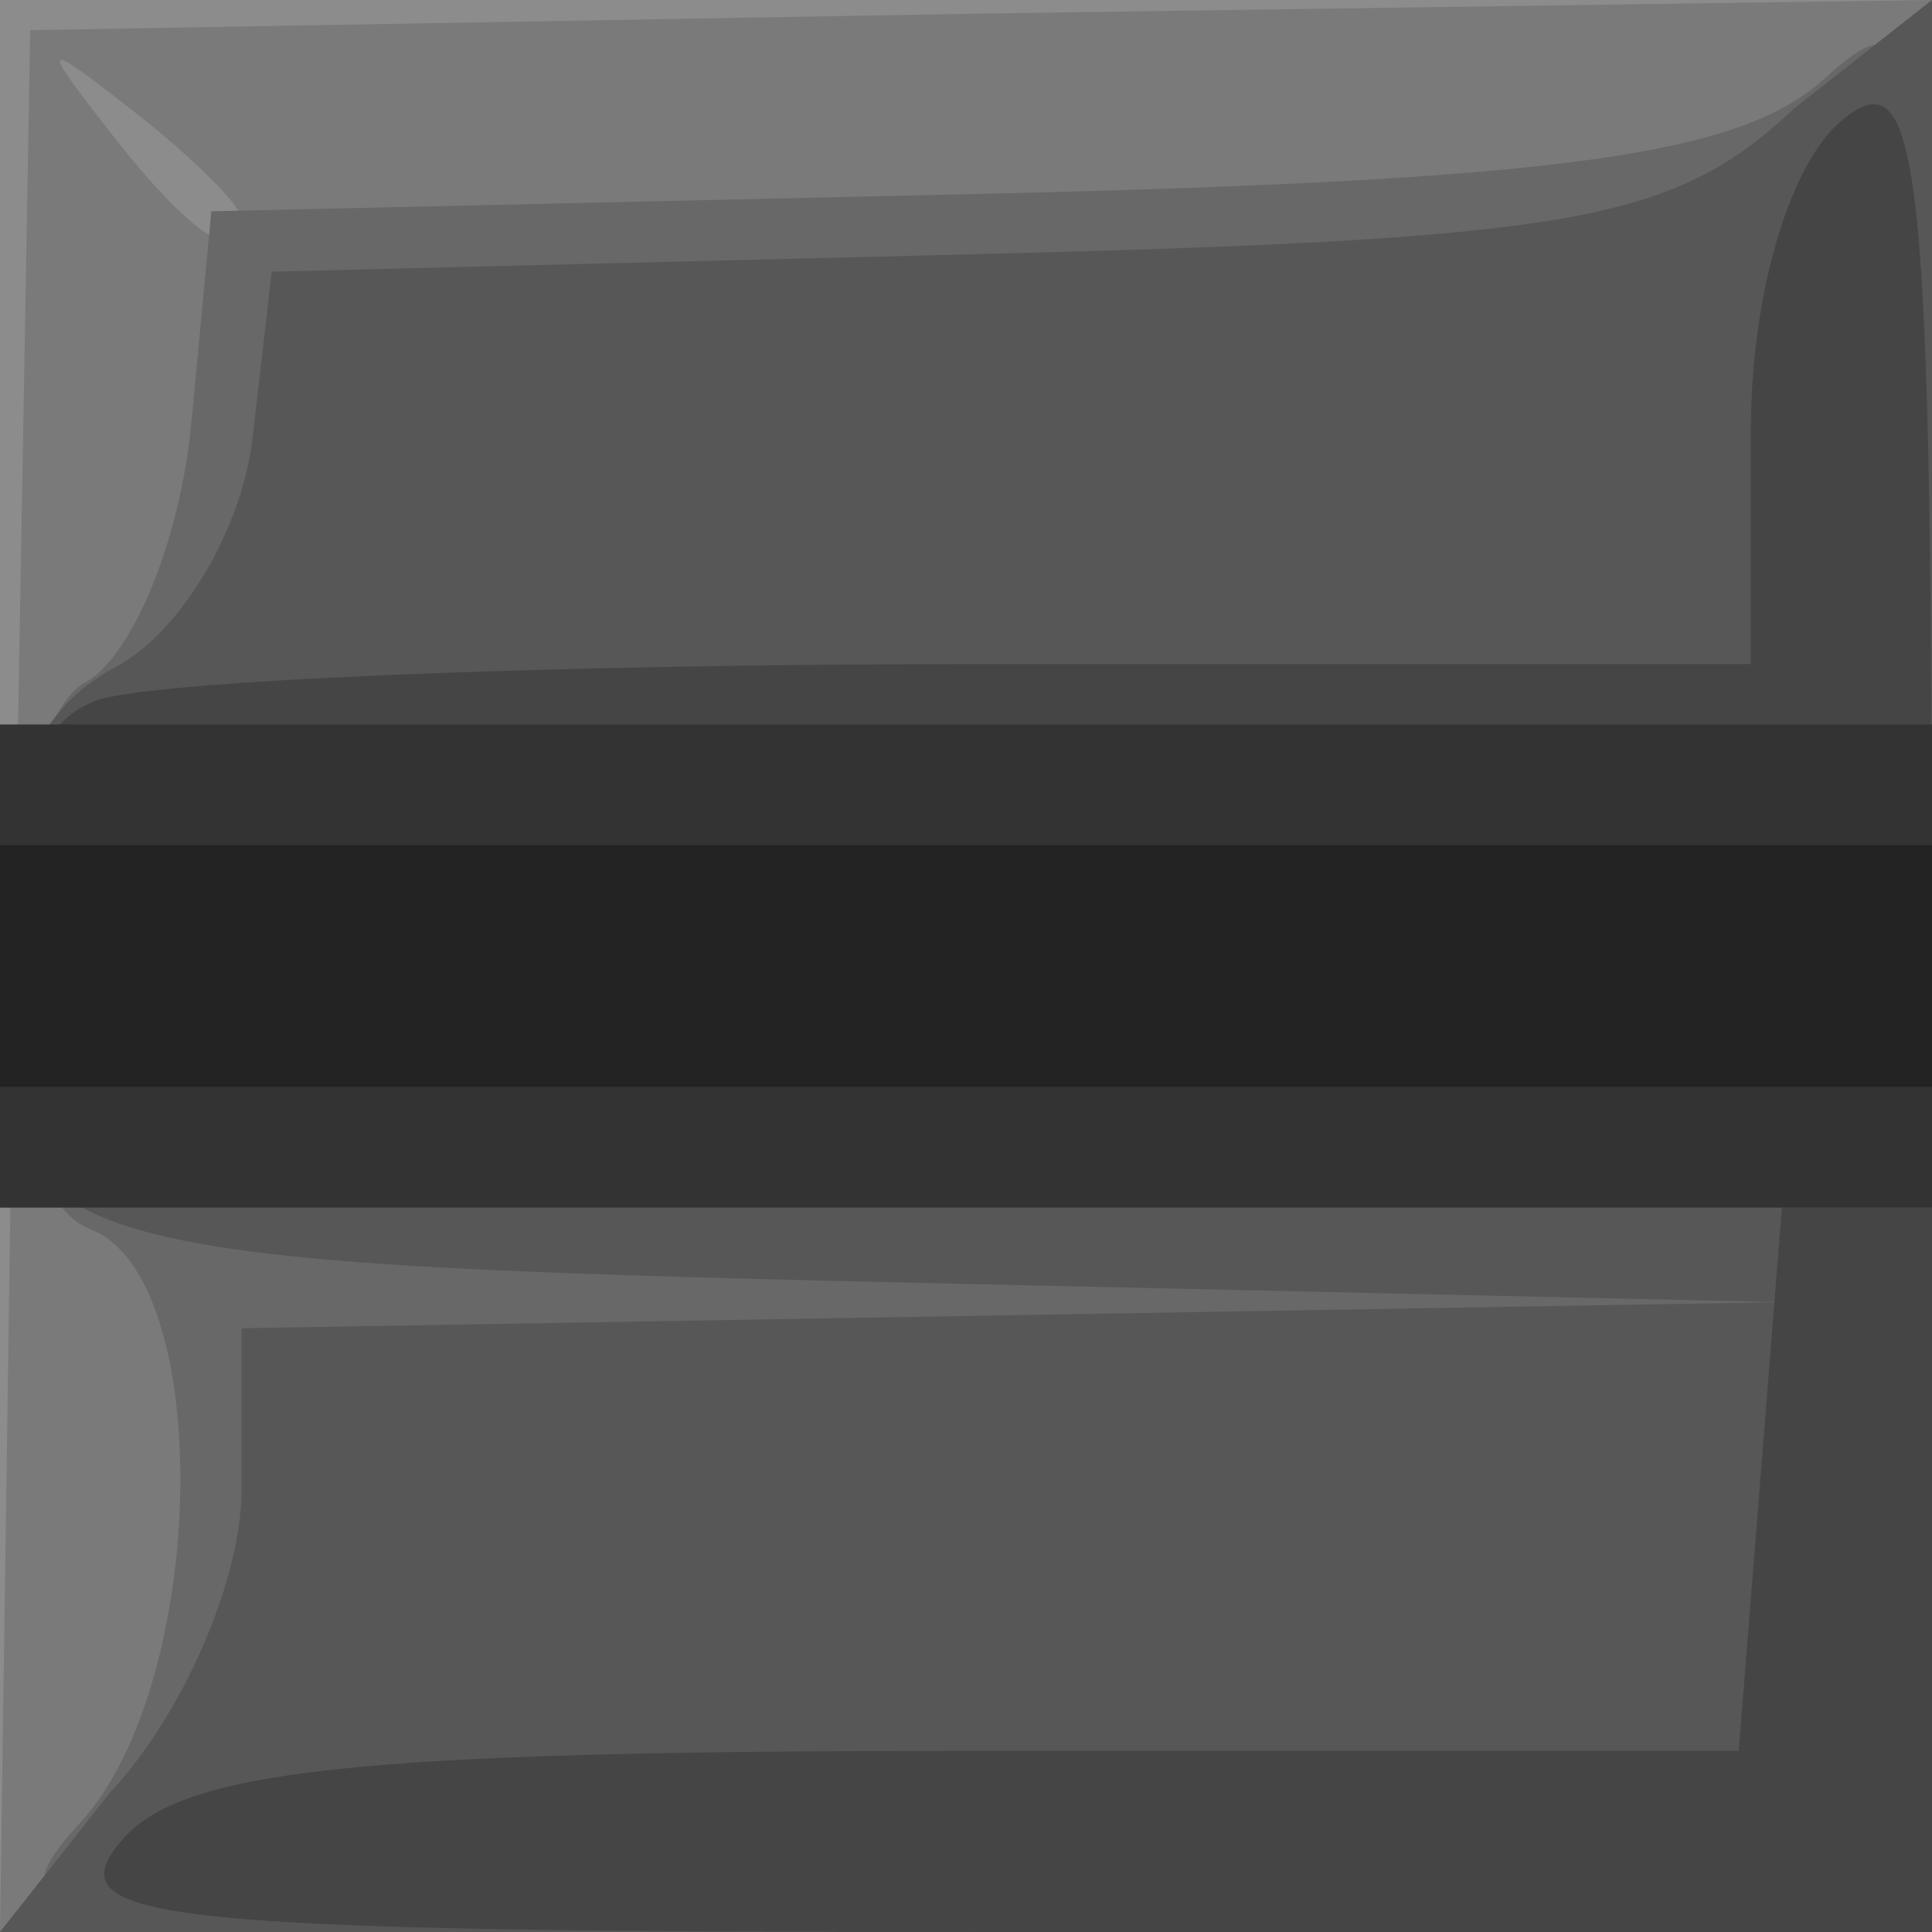
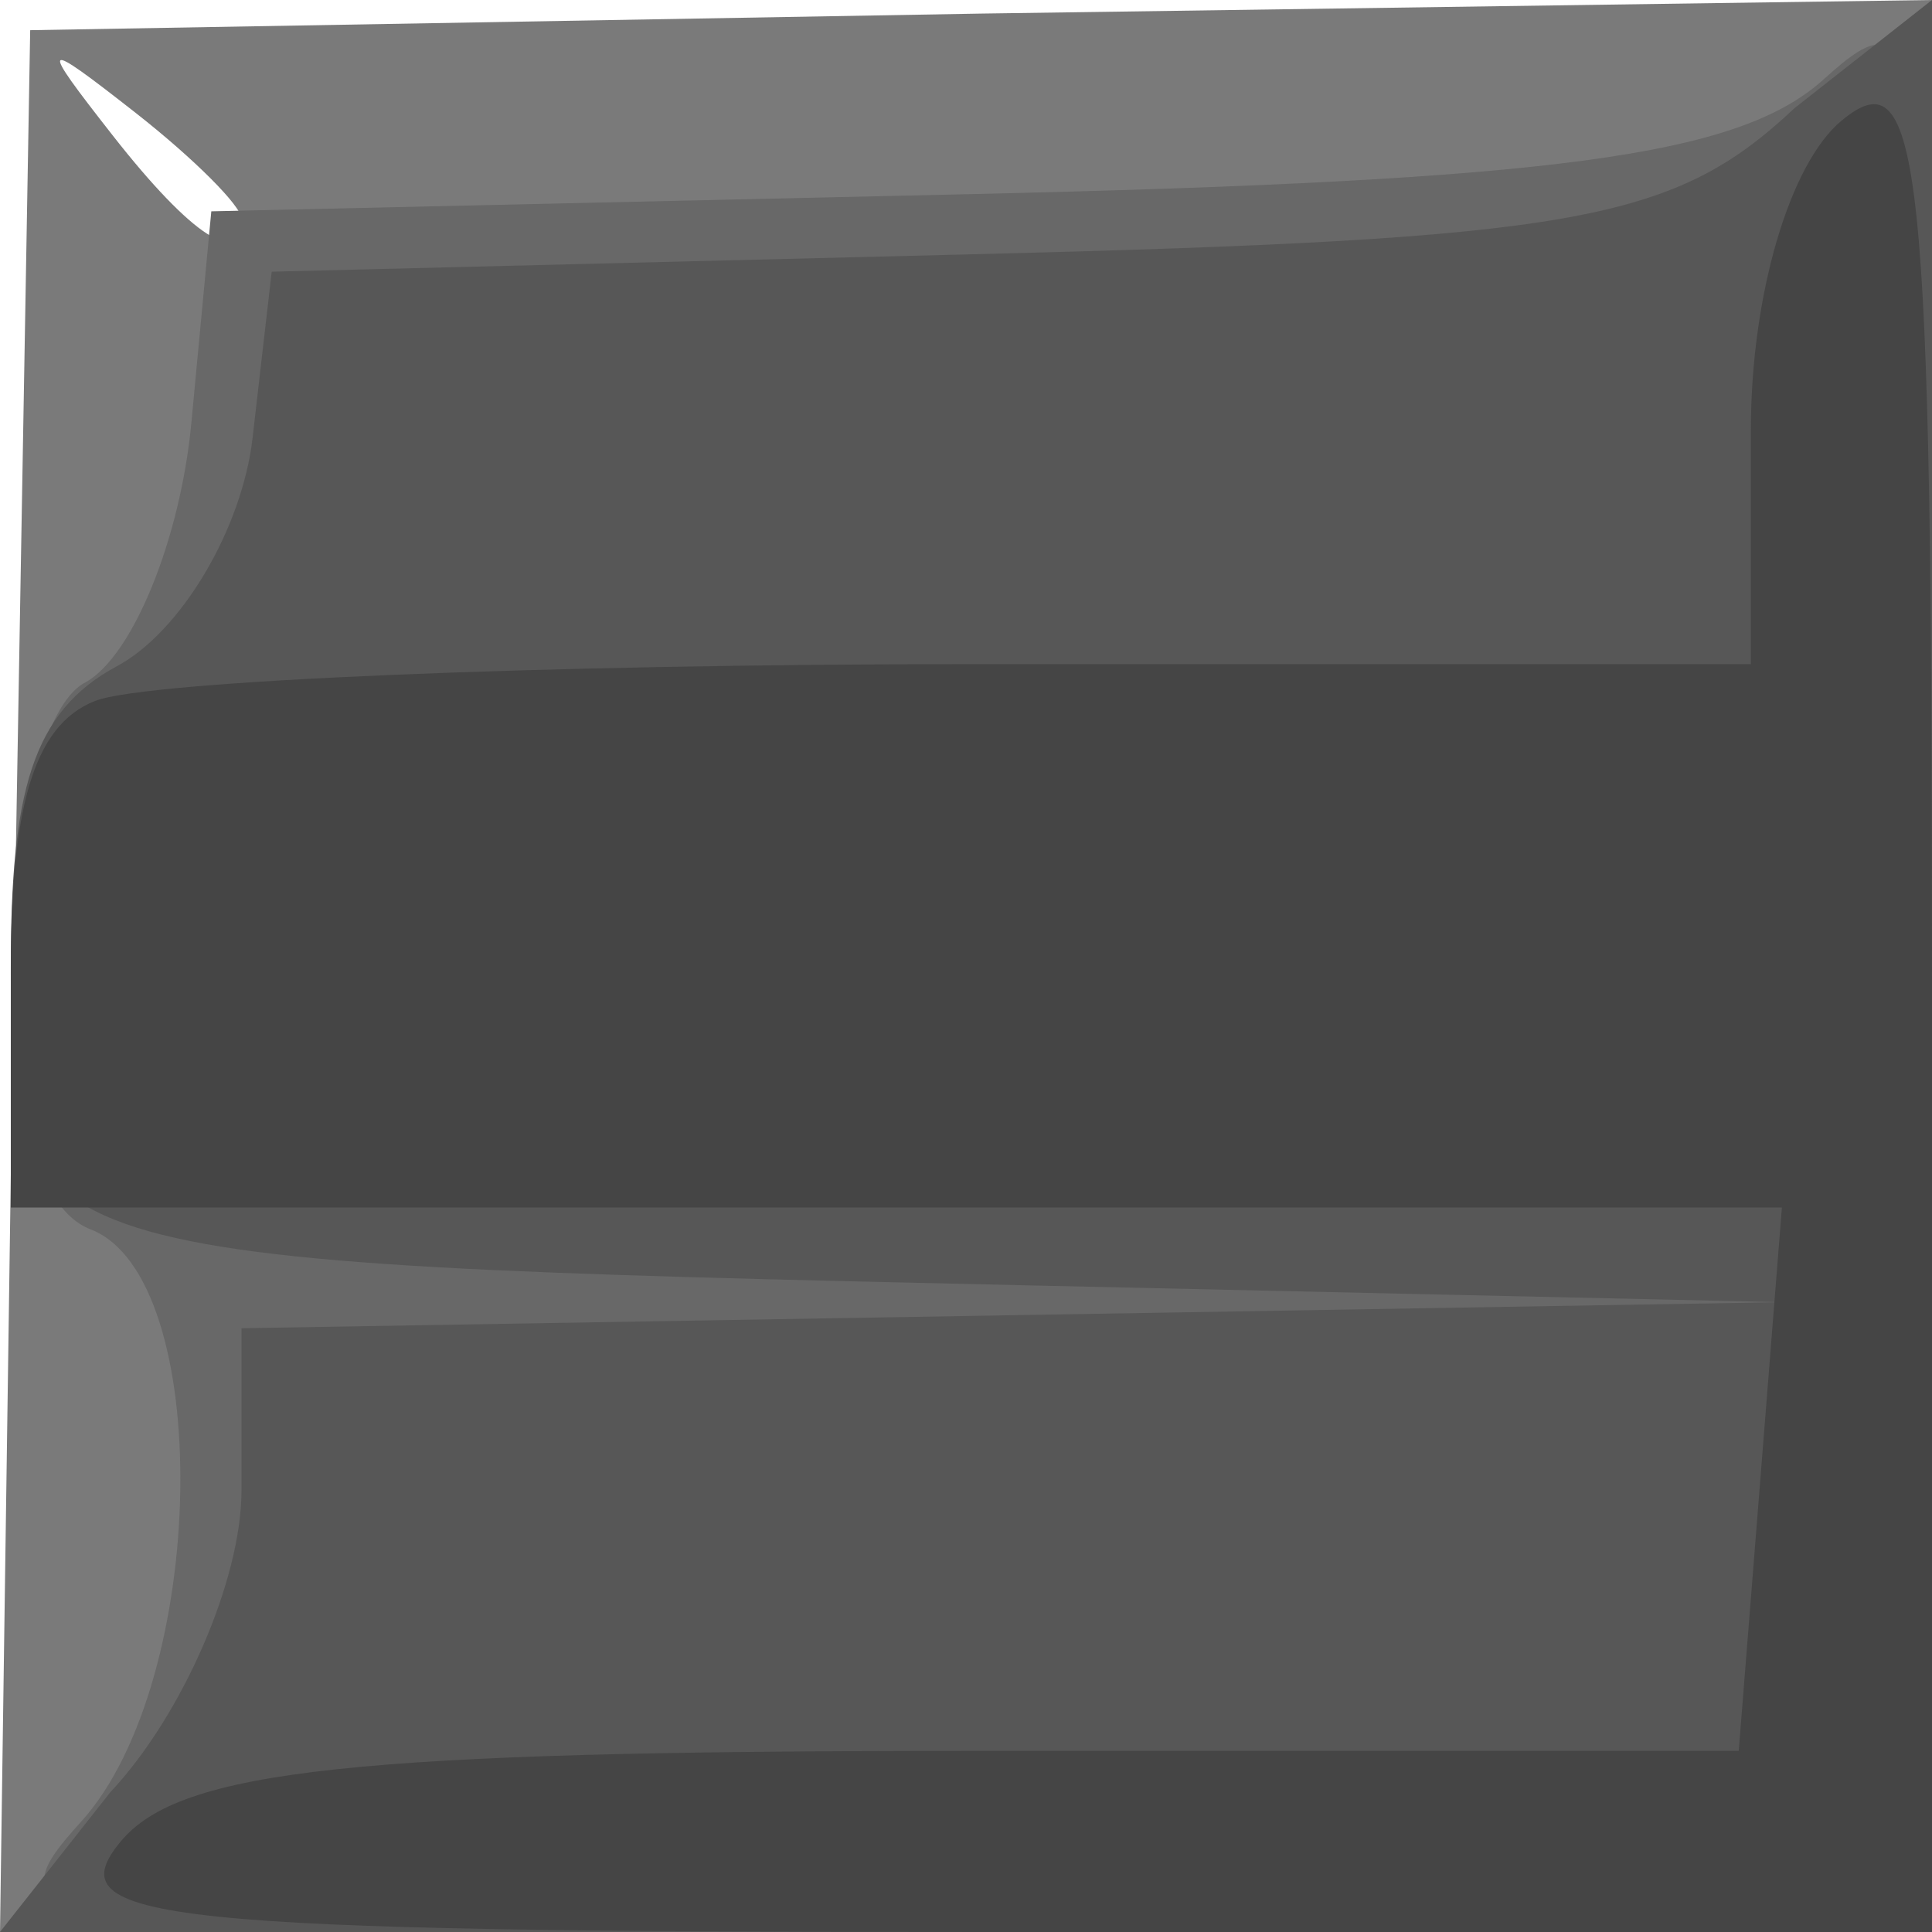
<svg xmlns="http://www.w3.org/2000/svg" id="svg15582" height="32px" width="32px">
  <defs id="defs3" />
  <g id="layer1">
-     <g transform="translate(-576,-700.3622)" id="g8724">
-       <path id="path8736" d="M 576,716.362 L 576,700.362 L 592,700.362 L 608,700.362 L 608,716.362 L 608,732.362 L 592,732.362 L 576,732.362 L 576,716.362 z " style="fill:#8c8c8c;fill-opacity:1" />
-       <path id="path8734" d="M 576.225,716.612 L 576.5,700.862 L 592.25,700.587 L 608,700.362 L 608,716.337 L 608,732.362 L 591.975,732.362 L 576,732.362 L 576.225,716.612 z M 580,703.985 C 580,703.777 579.212,702.989 578.25,702.235 C 576.664,700.991 576.629,701.026 577.872,702.612 C 579.179,704.278 580,704.808 580,703.985 z " style="fill:#7a7a7a;fill-opacity:1" />
-       <path id="path8732" d="M 577.345,730.533 C 579.454,728.203 579.56,721.514 577.5,720.724 C 575.525,719.966 576,712.362 577.42,711.662 C 578.201,711.222 578.989,709.287 579.17,707.362 L 579.5,703.862 L 591.957,703.58 C 601.758,703.358 604.796,702.951 606.207,701.675 C 607.924,700.121 608,700.738 608,716.207 L 608,732.362 L 591.845,732.362 C 576.258,732.362 575.748,732.298 577.345,730.533 z " style="fill:#686868;fill-opacity:1" />
-       <path id="path8730" d="M 577.826,730.048 C 579.022,728.775 580,726.525 580,725.048 L 580,722.362 L 592.75,722.146 L 605.5,721.93 L 593,721.651 C 576.129,721.275 576,721.235 576,716.378 C 576,713.501 576.524,712.152 577.934,711.398 C 578.997,710.829 580.009,709.125 580.184,707.613 L 580.5,704.862 L 591.973,704.577 C 602.093,704.326 603.714,704.04 605.723,702.153 L 608,700.362 L 608,716.188 L 608,732.362 L 591.826,732.362 L 576,732.362 L 577.826,730.048 z " style="fill:#575757;fill-opacity:1" />
-       <path id="path8728" d="M 578,730.862 C 578.988,729.672 581.884,729.362 592.022,729.362 L 604.799,729.362 L 605.157,724.862 L 605.514,720.362 L 590.757,720.362 L 576,720.362 L 576,716.469 C 576,713.842 576.514,712.379 577.582,711.969 C 578.452,711.635 584.977,711.362 592.082,711.362 L 605,711.362 L 605,707.485 C 605,705.258 605.639,703.077 606.5,702.362 C 607.822,701.265 608,702.966 608,716.74 L 608,732.362 L 592.378,732.362 C 578.604,732.362 576.902,732.185 578,730.862 z " style="fill:#454545;fill-opacity:1" />
-       <path id="path8726" d="M 576,716.362 L 576,712.362 L 592,712.362 L 608,712.362 L 608,716.362 L 608,720.362 L 592,720.362 L 576,720.362 L 576,716.362 z " style="fill:#333333;fill-opacity:1" />
-       <rect transform="translate(-96,-2.617187e-6)" y="714.362" x="672" height="4" width="32" id="rect9717" style="color:#000000;fill:#232323;fill-opacity:1;fill-rule:nonzero;stroke:none;stroke-width:1.8;stroke-linecap:square;stroke-linejoin:miter;stroke-miterlimit:4;stroke-dashoffset:0;stroke-opacity:1;marker:none;marker-start:none;marker-mid:none;marker-end:none;visibility:visible;display:inline;overflow:visible" />
-     </g>
+     <path style="fill:#7a7a7a;fill-opacity:1" d="M 0.225,16.25 L 0.5,0.5 L 16.25,0.225 L 32,-2e-05 L 32,15.975 L 32,32 L 15.975,32 L 0,32 L 0.225,16.25 z M 4,3.622 C 4,3.415 3.212,2.627 2.25,1.872 C 0.664,0.629 0.629,0.664 1.872,2.25 C 3.179,3.916 4,4.445 4,3.622 z " id="path8734" />
+     <path style="fill:#686868;fill-opacity:1" d="M 1.345,30.171 C 3.454,27.84 3.56,21.152 1.5,20.362 C -0.475,19.604 0,12 1.42,11.3 C 2.201,10.86 2.989,8.925 3.17,7 L 3.5,3.5 L 15.957,3.218 C 25.758,2.995 28.796,2.589 30.207,1.313 C 31.924,-0.241 32,0.375 32,15.845 L 32,32 L 15.845,32 C 0.258,32 -0.252,31.936 1.345,30.171 z " id="path8732" />
+     <path style="fill:#575757;fill-opacity:1" d="M 1.826,29.686 C 3.022,28.413 4,26.163 4,24.686 L 4,22 L 16.75,21.784 L 29.5,21.568 L 17,21.289 C 0.129,20.913 0.179,20.873 0.179,16.016 C 0.179,13.139 0.524,11.79 1.934,11.036 C 2.997,10.466 4.009,8.763 4.184,7.25 L 4.5,4.5 L 15.973,4.215 C 26.093,3.964 27.714,3.678 29.723,1.791 L 32,-2e-05 L 32,15.826 L 32,32 L 15.826,32 L 0,32 L 1.826,29.686 z " id="path8730" />
+     <path style="fill:#454545;fill-opacity:1" d="M 2,30.5 C 2.988,29.31 5.884,29 16.022,29 L 28.799,29 L 29.157,24.5 L 29.514,20 L 14.757,20 L 0.179,20 L 0.179,16.107 C 0.179,13.48 0.514,12.017 1.582,11.607 C 2.452,11.273 8.977,11 16.082,11 L 29,11 L 29,7.122 C 29,4.896 29.639,2.715 30.5,2 C 31.822,0.902 32,2.604 32,16.378 L 32,32 L 16.378,32 C 2.604,32 0.902,31.822 2,30.5 z " id="path8728" />
  </g>
</svg>
